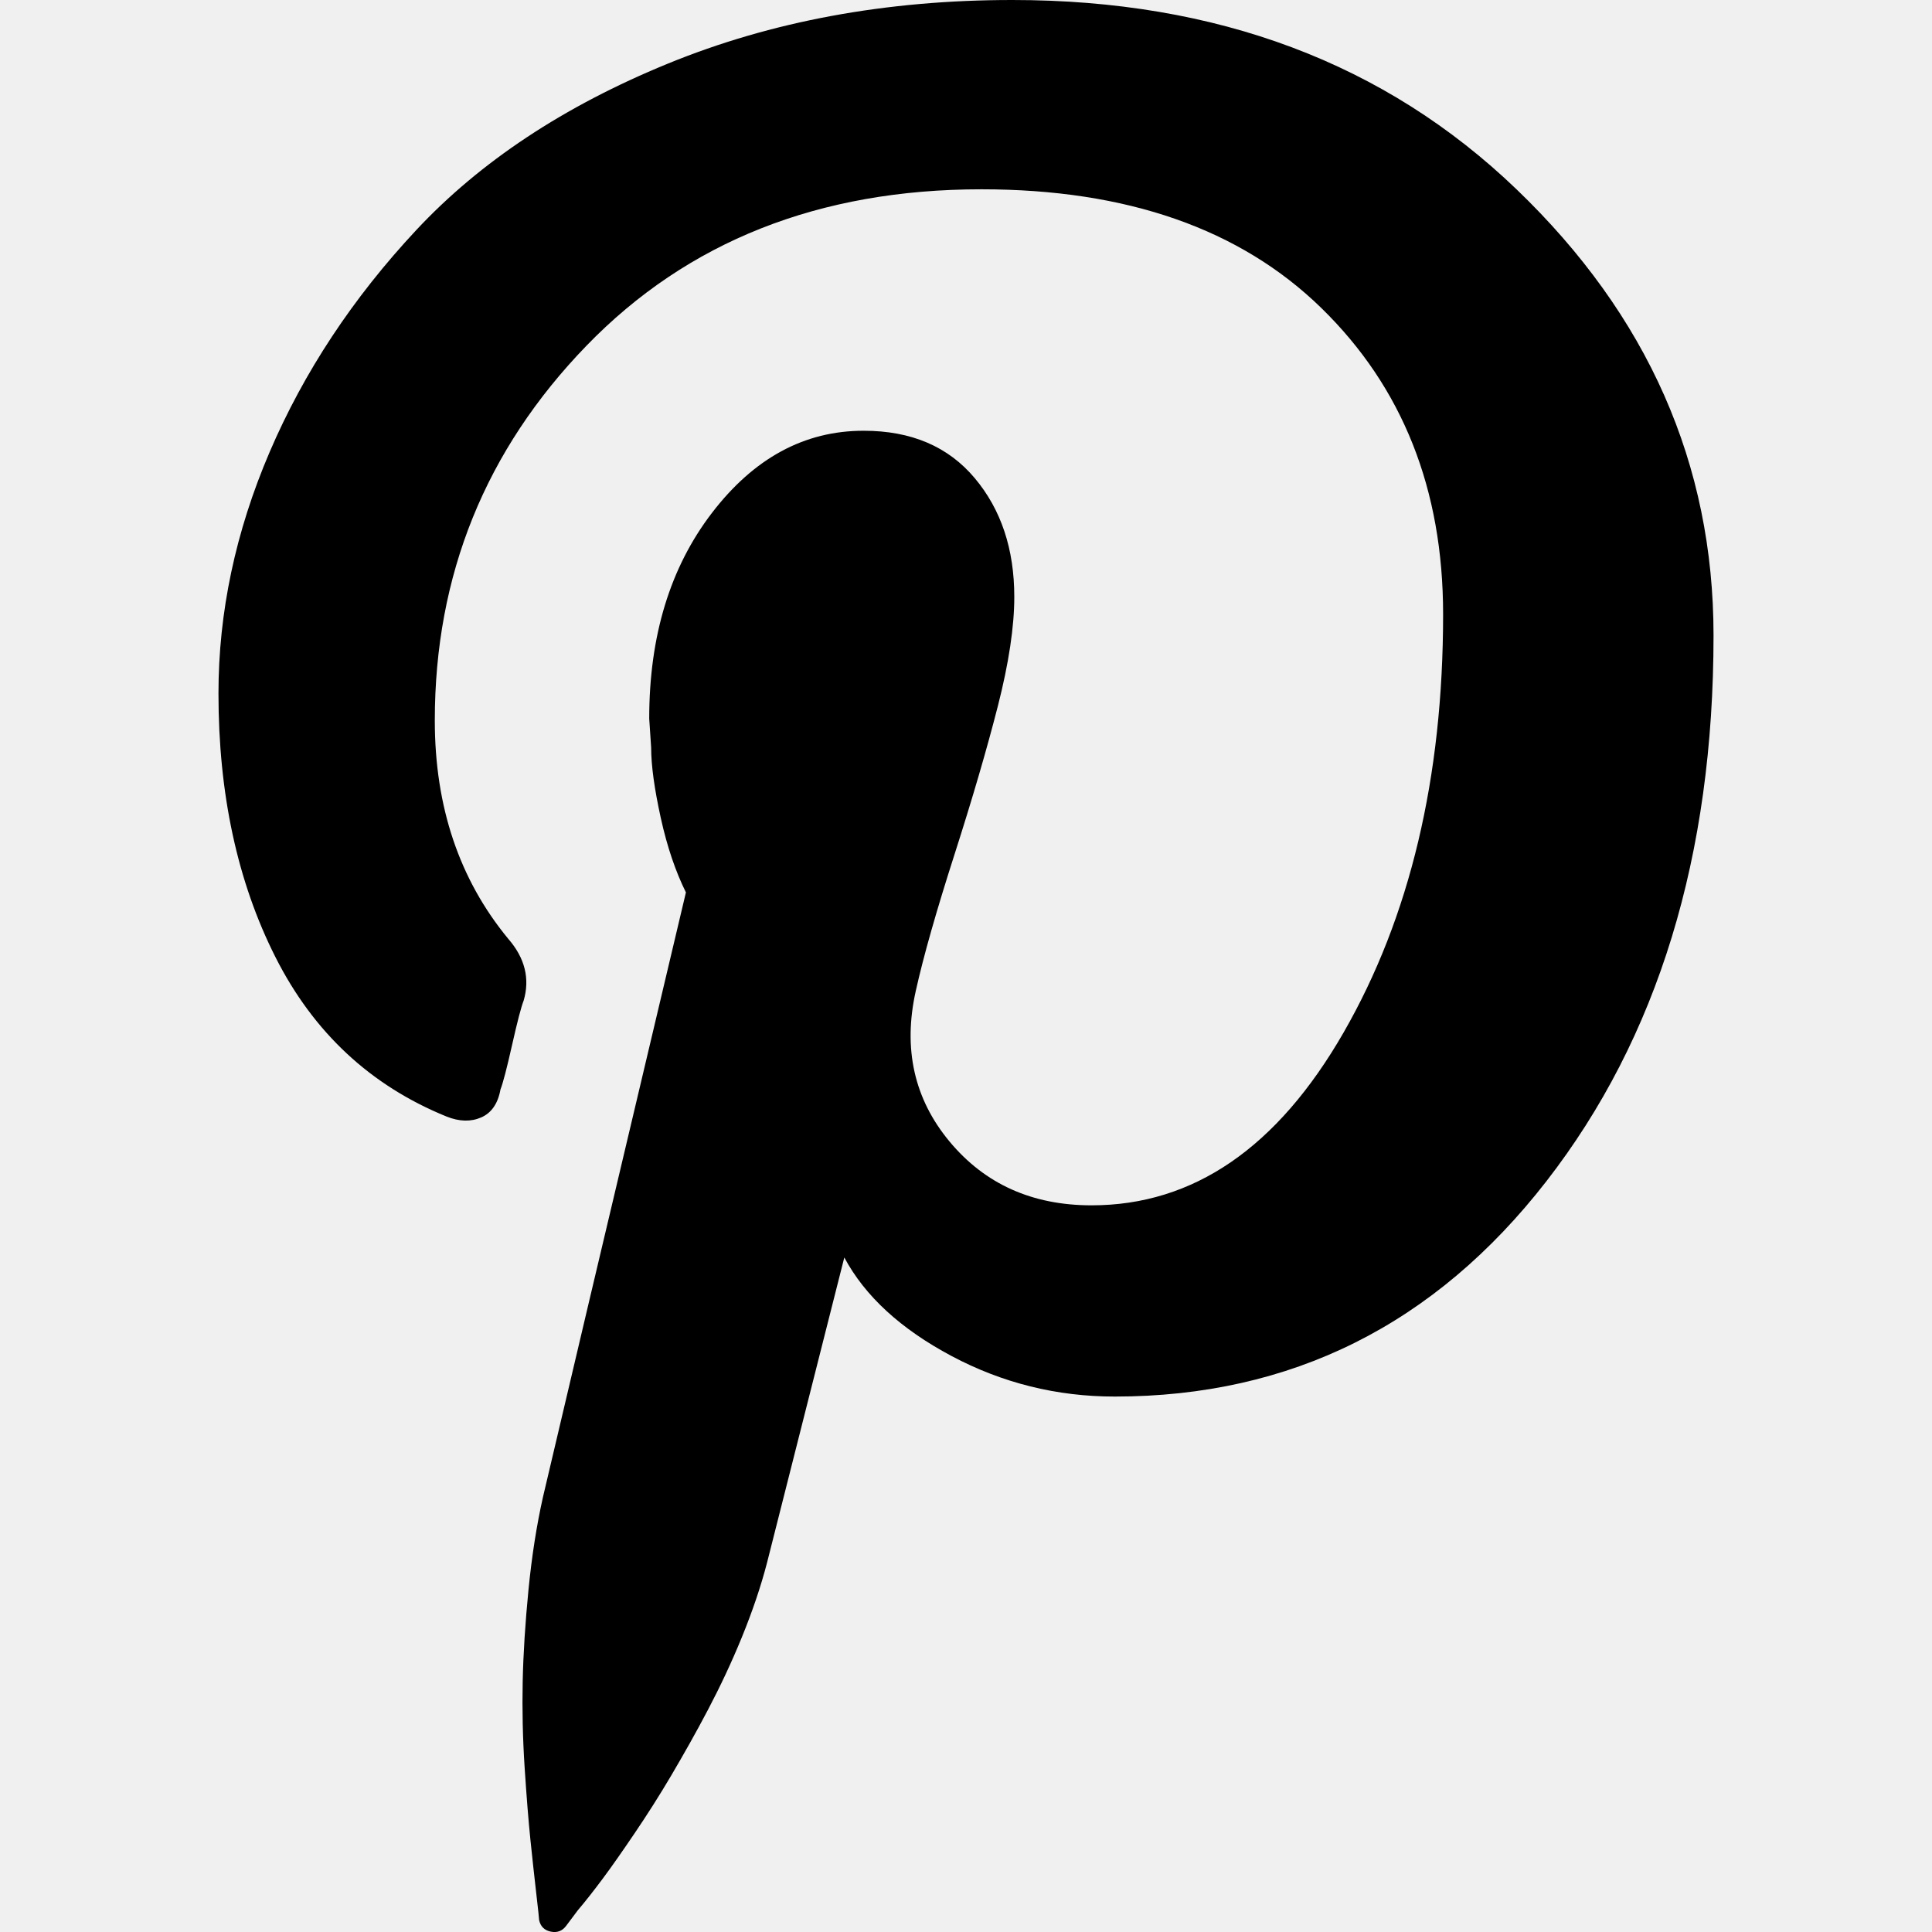
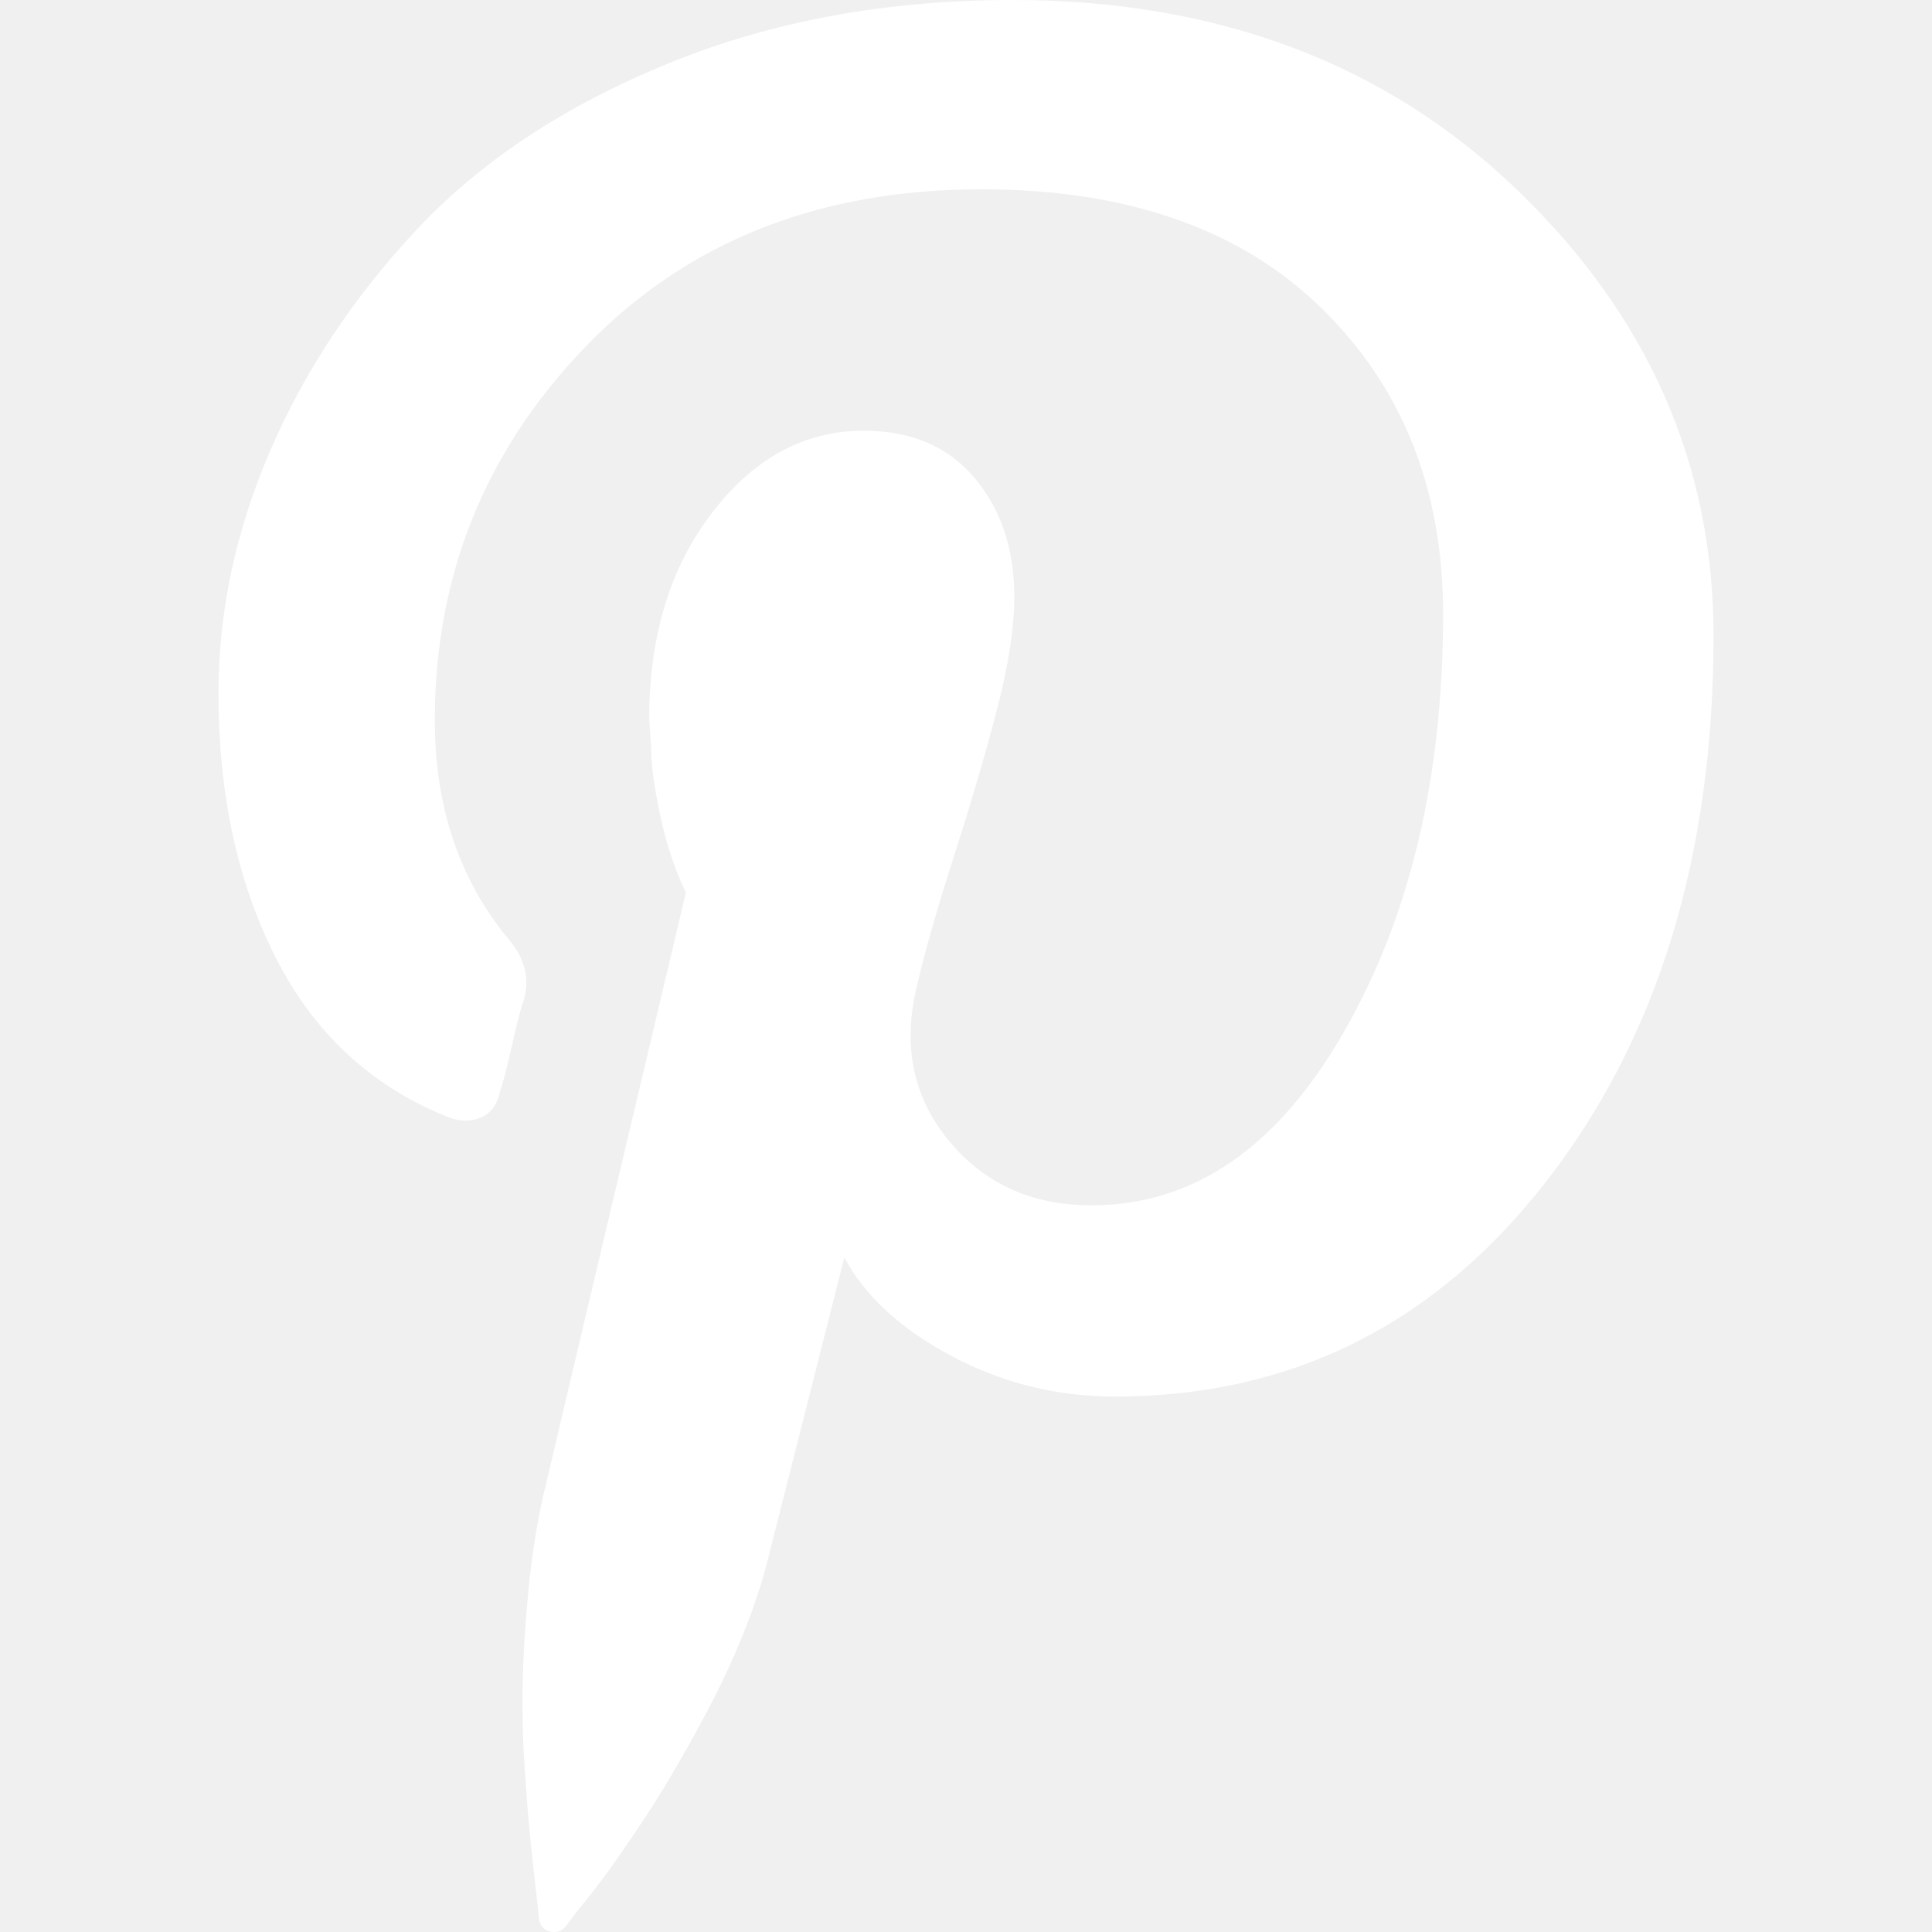
<svg xmlns="http://www.w3.org/2000/svg" width="40" height="40" viewBox="0 0 774 1000.2">
-   <path d="M0 359c0-42 8.8-83.7 26.5-125s43-79.7 76-115 76.3-64 130-86S345.7 0 411 0c106 0 193 32.7 261 98s102 142.3 102 231c0 114-28.8 208.2-86.5 282.5S555.3 723 464 723c-30 0-58.2-7-84.5-21s-44.8-31-55.5-51l-40 158c-3.3 12.7-7.7 25.5-13 38.5S259.8 873 253.5 885c-6.3 12-12.7 23.3-19 34s-12.7 20.7-19 30-11.8 17.2-16.5 23.5-9 11.8-13 16.5l-6 8c-2 2.7-4.7 3.7-8 3s-5.3-2.7-6-6c0-.7-.5-5.3-1.5-14s-2-17.8-3-27.5-2-22.2-3-37.5-1.3-30.2-1-44.5 1.3-30.2 3-47.5 4.2-33.3 7.5-48c7.3-31.3 32-135.7 74-313-5.3-10.7-9.7-23.5-13-38.5s-5-27.2-5-36.5l-1-15c0-42.7 10.8-78.2 32.5-106.5S303.3 223 334 223c24.7 0 43.8 8.2 57.5 24.5S412 284.3 412 309c0 15.3-2.8 34.2-8.5 56.5s-13.2 48-22.5 77-16 52.5-20 70.5c-6.7 30-.8 56 17.5 78s42.8 33 73.5 33c52.7 0 96.2-29.8 130.5-89.5S634 402.7 634 318c0-64.7-21-117.5-63-158.5S470.3 98 395 98c-84 0-152.2 27-204.5 81S112 297.7 112 373c0 44.7 12.7 82.3 38 113 8.7 10 11.3 20.7 8 32-1.3 3.3-3.3 11-6 23s-4.7 19.7-6 23c-1.3 7.3-4.7 12.2-10 14.5s-11.3 2.2-18-.5c-39.3-16-68.8-43.5-88.5-82.5S0 411 0 359z" />
+   <path d="M0 359c0-42 8.8-83.7 26.5-125s43-79.7 76-115 76.3-64 130-86S345.7 0 411 0c106 0 193 32.7 261 98s102 142.3 102 231c0 114-28.8 208.2-86.5 282.5S555.3 723 464 723c-30 0-58.2-7-84.5-21s-44.8-31-55.5-51l-40 158c-3.3 12.7-7.7 25.5-13 38.5S259.8 873 253.5 885c-6.3 12-12.7 23.3-19 34s-12.7 20.7-19 30-11.8 17.2-16.5 23.5-9 11.8-13 16.5l-6 8c-2 2.7-4.7 3.7-8 3s-5.3-2.7-6-6c0-.7-.5-5.3-1.5-14s-2-17.8-3-27.5-2-22.2-3-37.5-1.3-30.2-1-44.5 1.3-30.2 3-47.5 4.2-33.3 7.5-48c7.3-31.3 32-135.7 74-313-5.3-10.7-9.7-23.5-13-38.5s-5-27.2-5-36.5l-1-15c0-42.7 10.8-78.2 32.5-106.5S303.3 223 334 223c24.7 0 43.8 8.2 57.5 24.5S412 284.3 412 309c0 15.3-2.8 34.2-8.5 56.5s-13.2 48-22.5 77-16 52.5-20 70.5c-6.7 30-.8 56 17.5 78s42.8 33 73.5 33c52.7 0 96.2-29.8 130.5-89.5S634 402.7 634 318c0-64.7-21-117.5-63-158.5S470.3 98 395 98c-84 0-152.2 27-204.5 81S112 297.7 112 373c0 44.7 12.7 82.3 38 113 8.7 10 11.3 20.7 8 32-1.3 3.3-3.3 11-6 23s-4.7 19.7-6 23c-1.3 7.3-4.7 12.2-10 14.5s-11.3 2.2-18-.5c-39.3-16-68.8-43.5-88.5-82.5S0 411 0 359z" fill="#fff" />
</svg>
